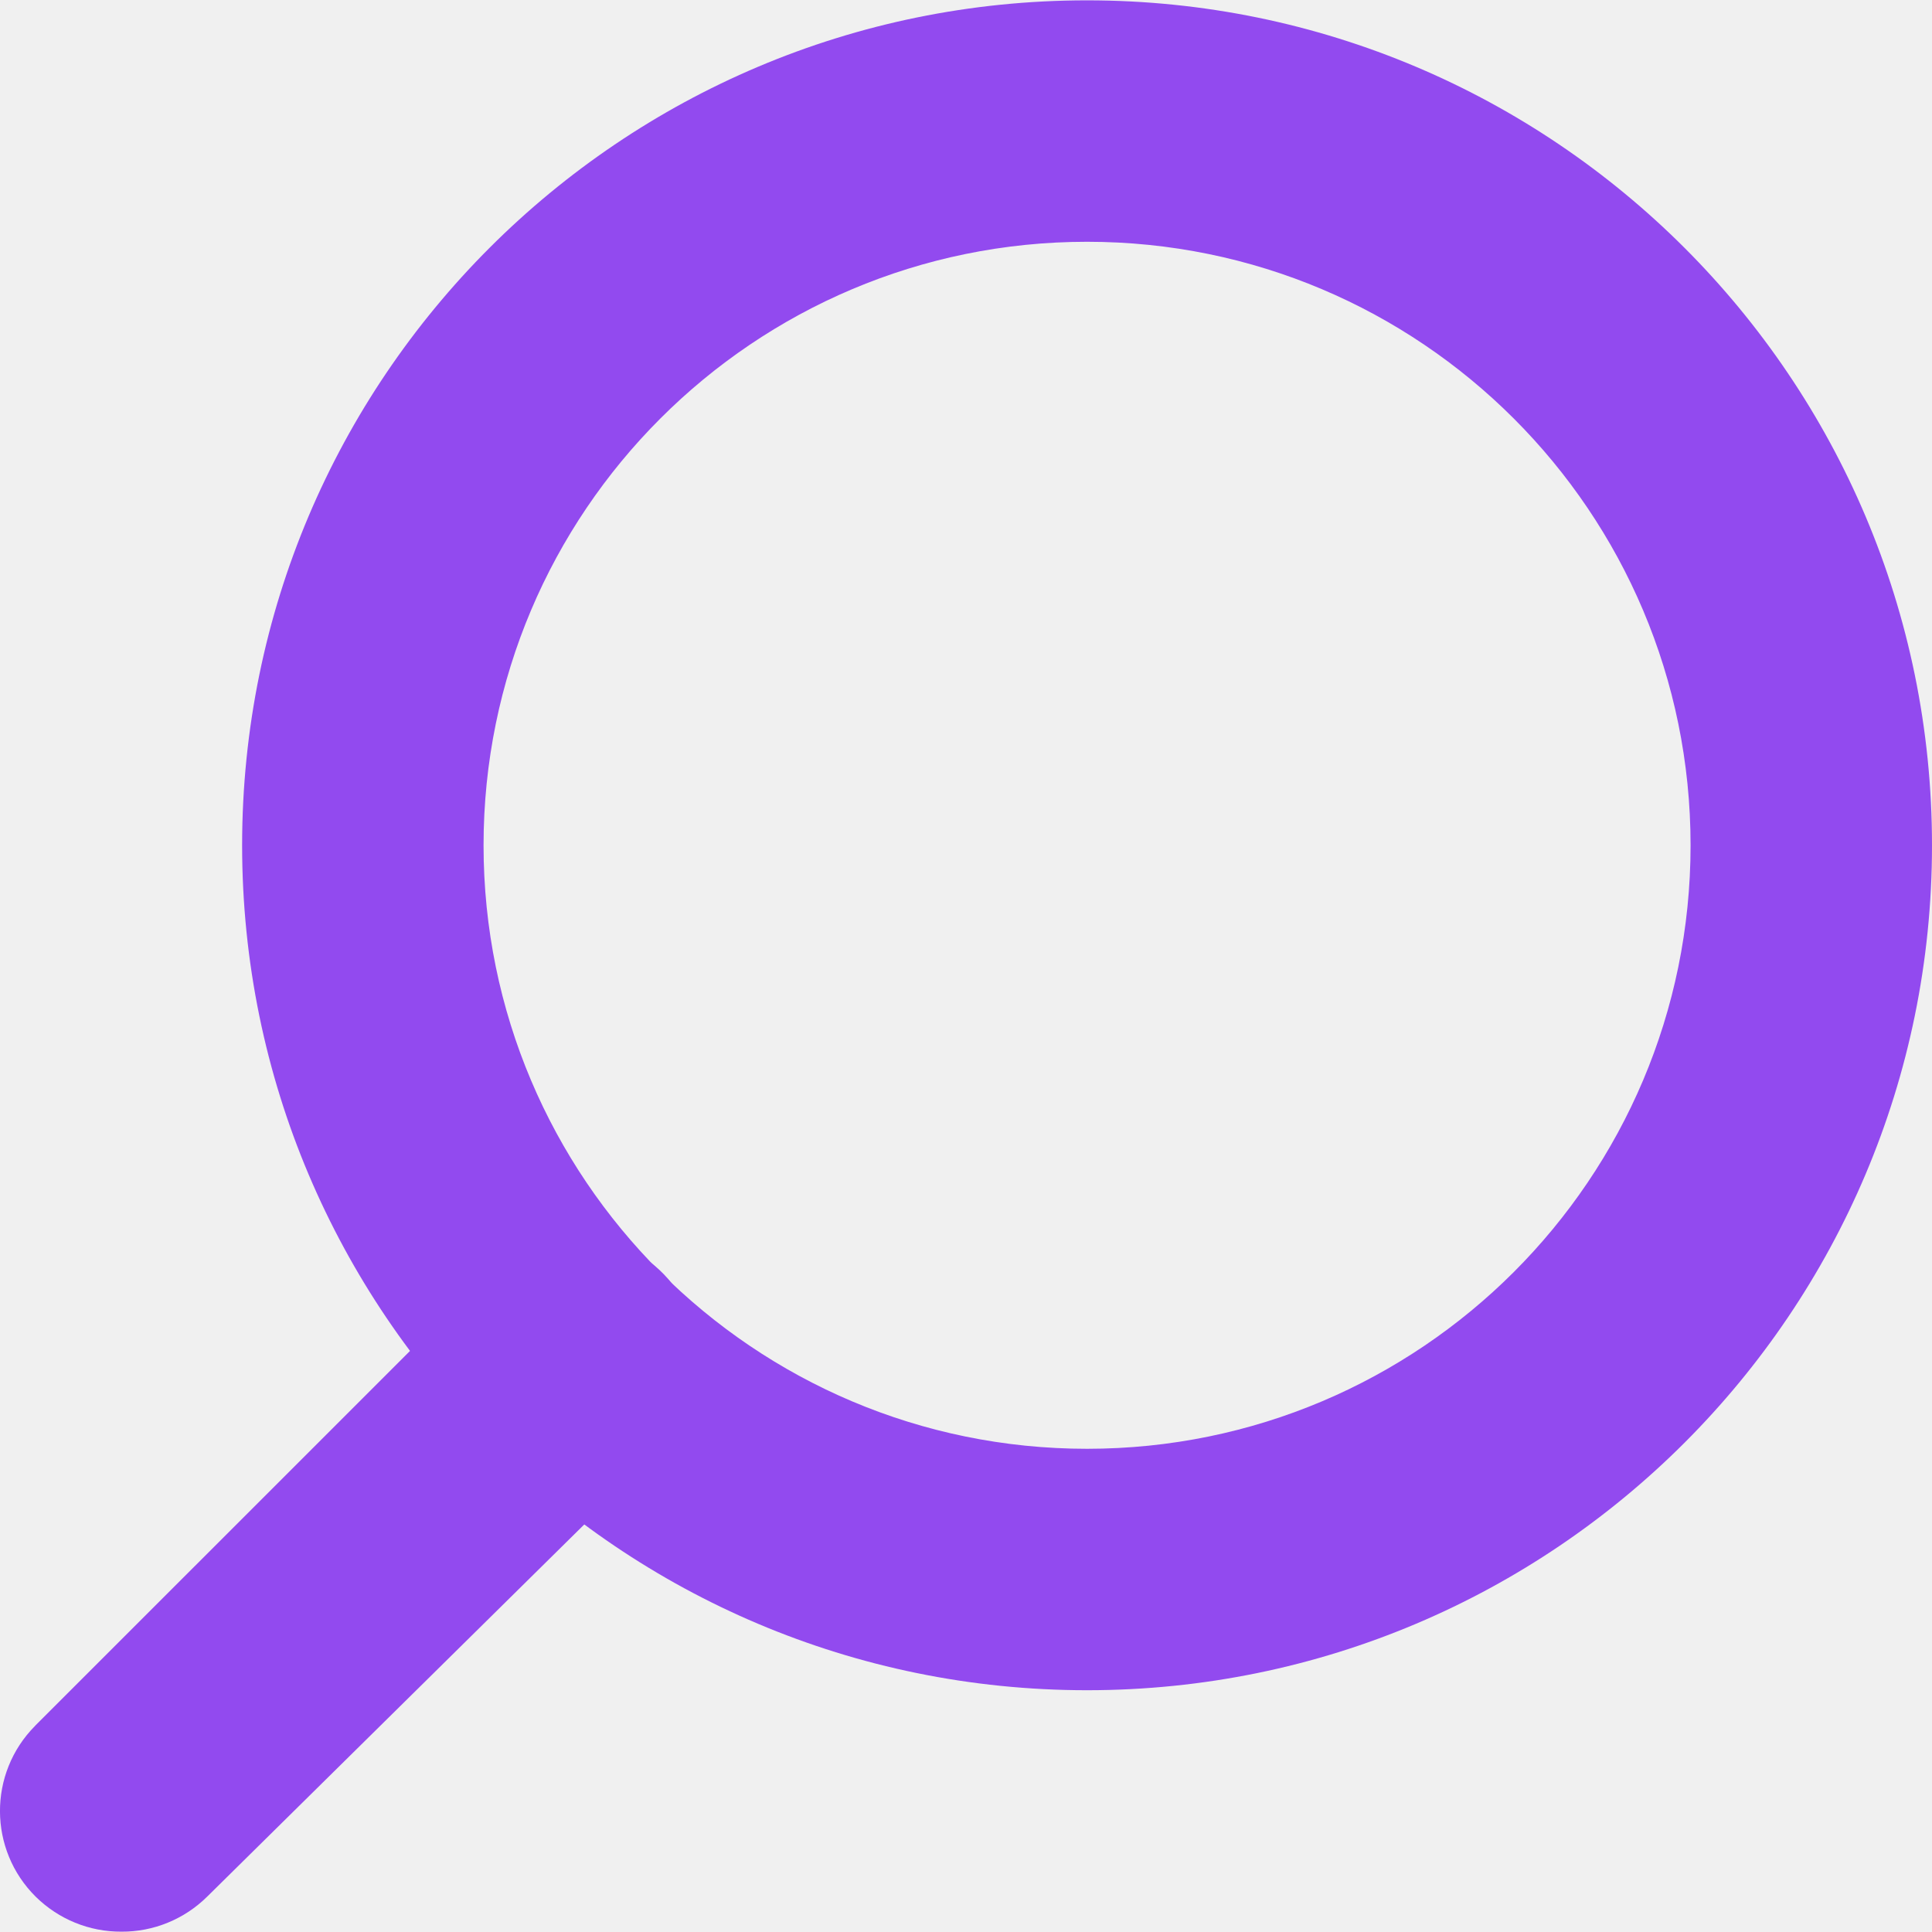
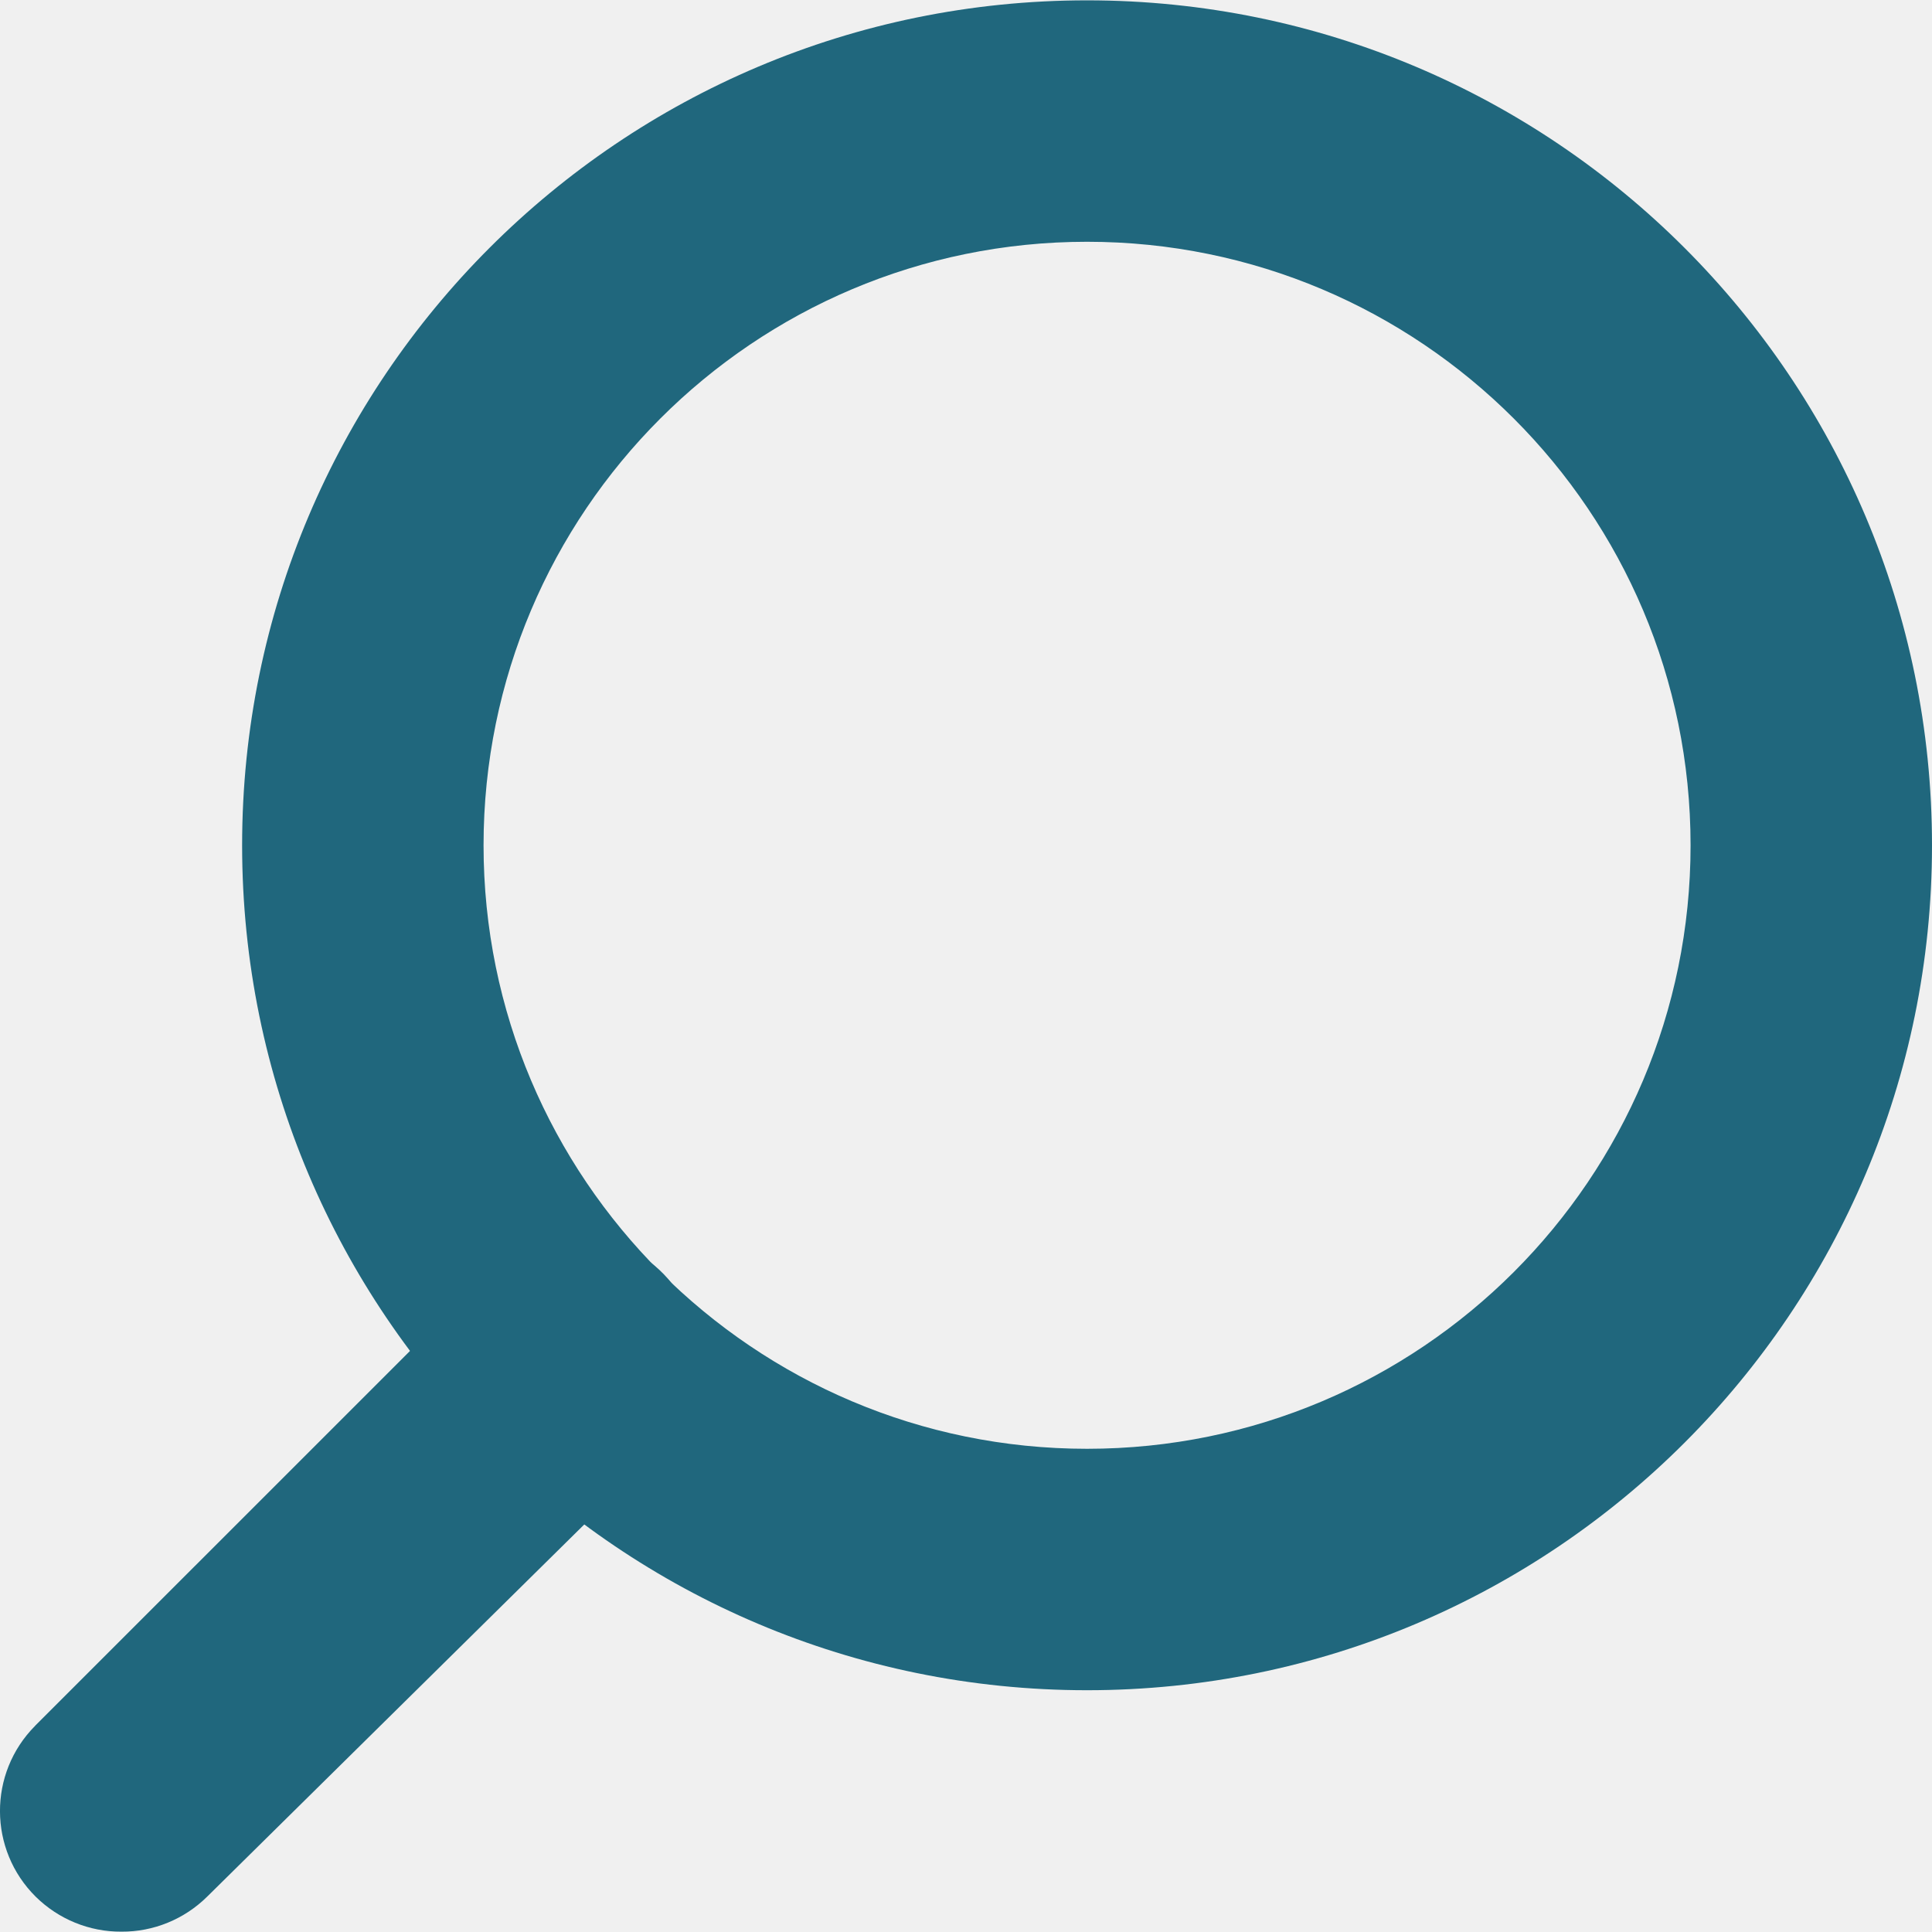
<svg xmlns="http://www.w3.org/2000/svg" width="28" height="28" viewBox="0 0 28 28" fill="none">
  <g clip-path="url(#clip0_881_17448)">
-     <path d="M15.754 24.496C8.991 24.496 3.509 19.014 3.509 12.251C3.509 5.487 8.991 0.005 15.754 0.005C22.517 0.005 28 5.488 28 12.251C28 19.014 22.517 24.496 15.754 24.496ZM15.754 3.504C10.924 3.504 7.008 7.42 7.008 12.251C7.008 17.081 10.924 20.997 15.754 20.997C20.585 20.997 24.501 17.081 24.501 12.251C24.501 7.42 20.585 3.504 15.754 3.504Z" fill="#924AEF" />
-     <path d="M1.76 27.995C1.295 27.998 0.848 27.815 0.517 27.488C-0.169 26.807 -0.173 25.7 0.507 25.014C0.511 25.01 0.514 25.007 0.517 25.003L7.095 18.426C7.805 17.74 8.937 17.759 9.623 18.47C10.309 19.18 10.289 20.311 9.579 20.997L3.002 27.488C2.671 27.815 2.225 27.998 1.76 27.995Z" fill="#924AEF" />
+     <path d="M15.754 24.496C8.991 24.496 3.509 19.014 3.509 12.251C3.509 5.487 8.991 0.005 15.754 0.005C22.517 0.005 28 5.488 28 12.251C28 19.014 22.517 24.496 15.754 24.496ZM15.754 3.504C10.924 3.504 7.008 7.42 7.008 12.251C7.008 17.081 10.924 20.997 15.754 20.997C20.585 20.997 24.501 17.081 24.501 12.251C24.501 7.42 20.585 3.504 15.754 3.504Z" fill="#20677d" />
+     <path d="M1.76 27.995C1.295 27.998 0.848 27.815 0.517 27.488C-0.169 26.807 -0.173 25.7 0.507 25.014C0.511 25.01 0.514 25.007 0.517 25.003L7.095 18.426C7.805 17.74 8.937 17.759 9.623 18.47C10.309 19.18 10.289 20.311 9.579 20.997L3.002 27.488C2.671 27.815 2.225 27.998 1.76 27.995Z" fill="#20677d" />
  </g>
  <defs>
    <clipPath id="clip0_881_17448">
      <rect width="28" height="28" fill="white" />
    </clipPath>
  </defs>
</svg>
